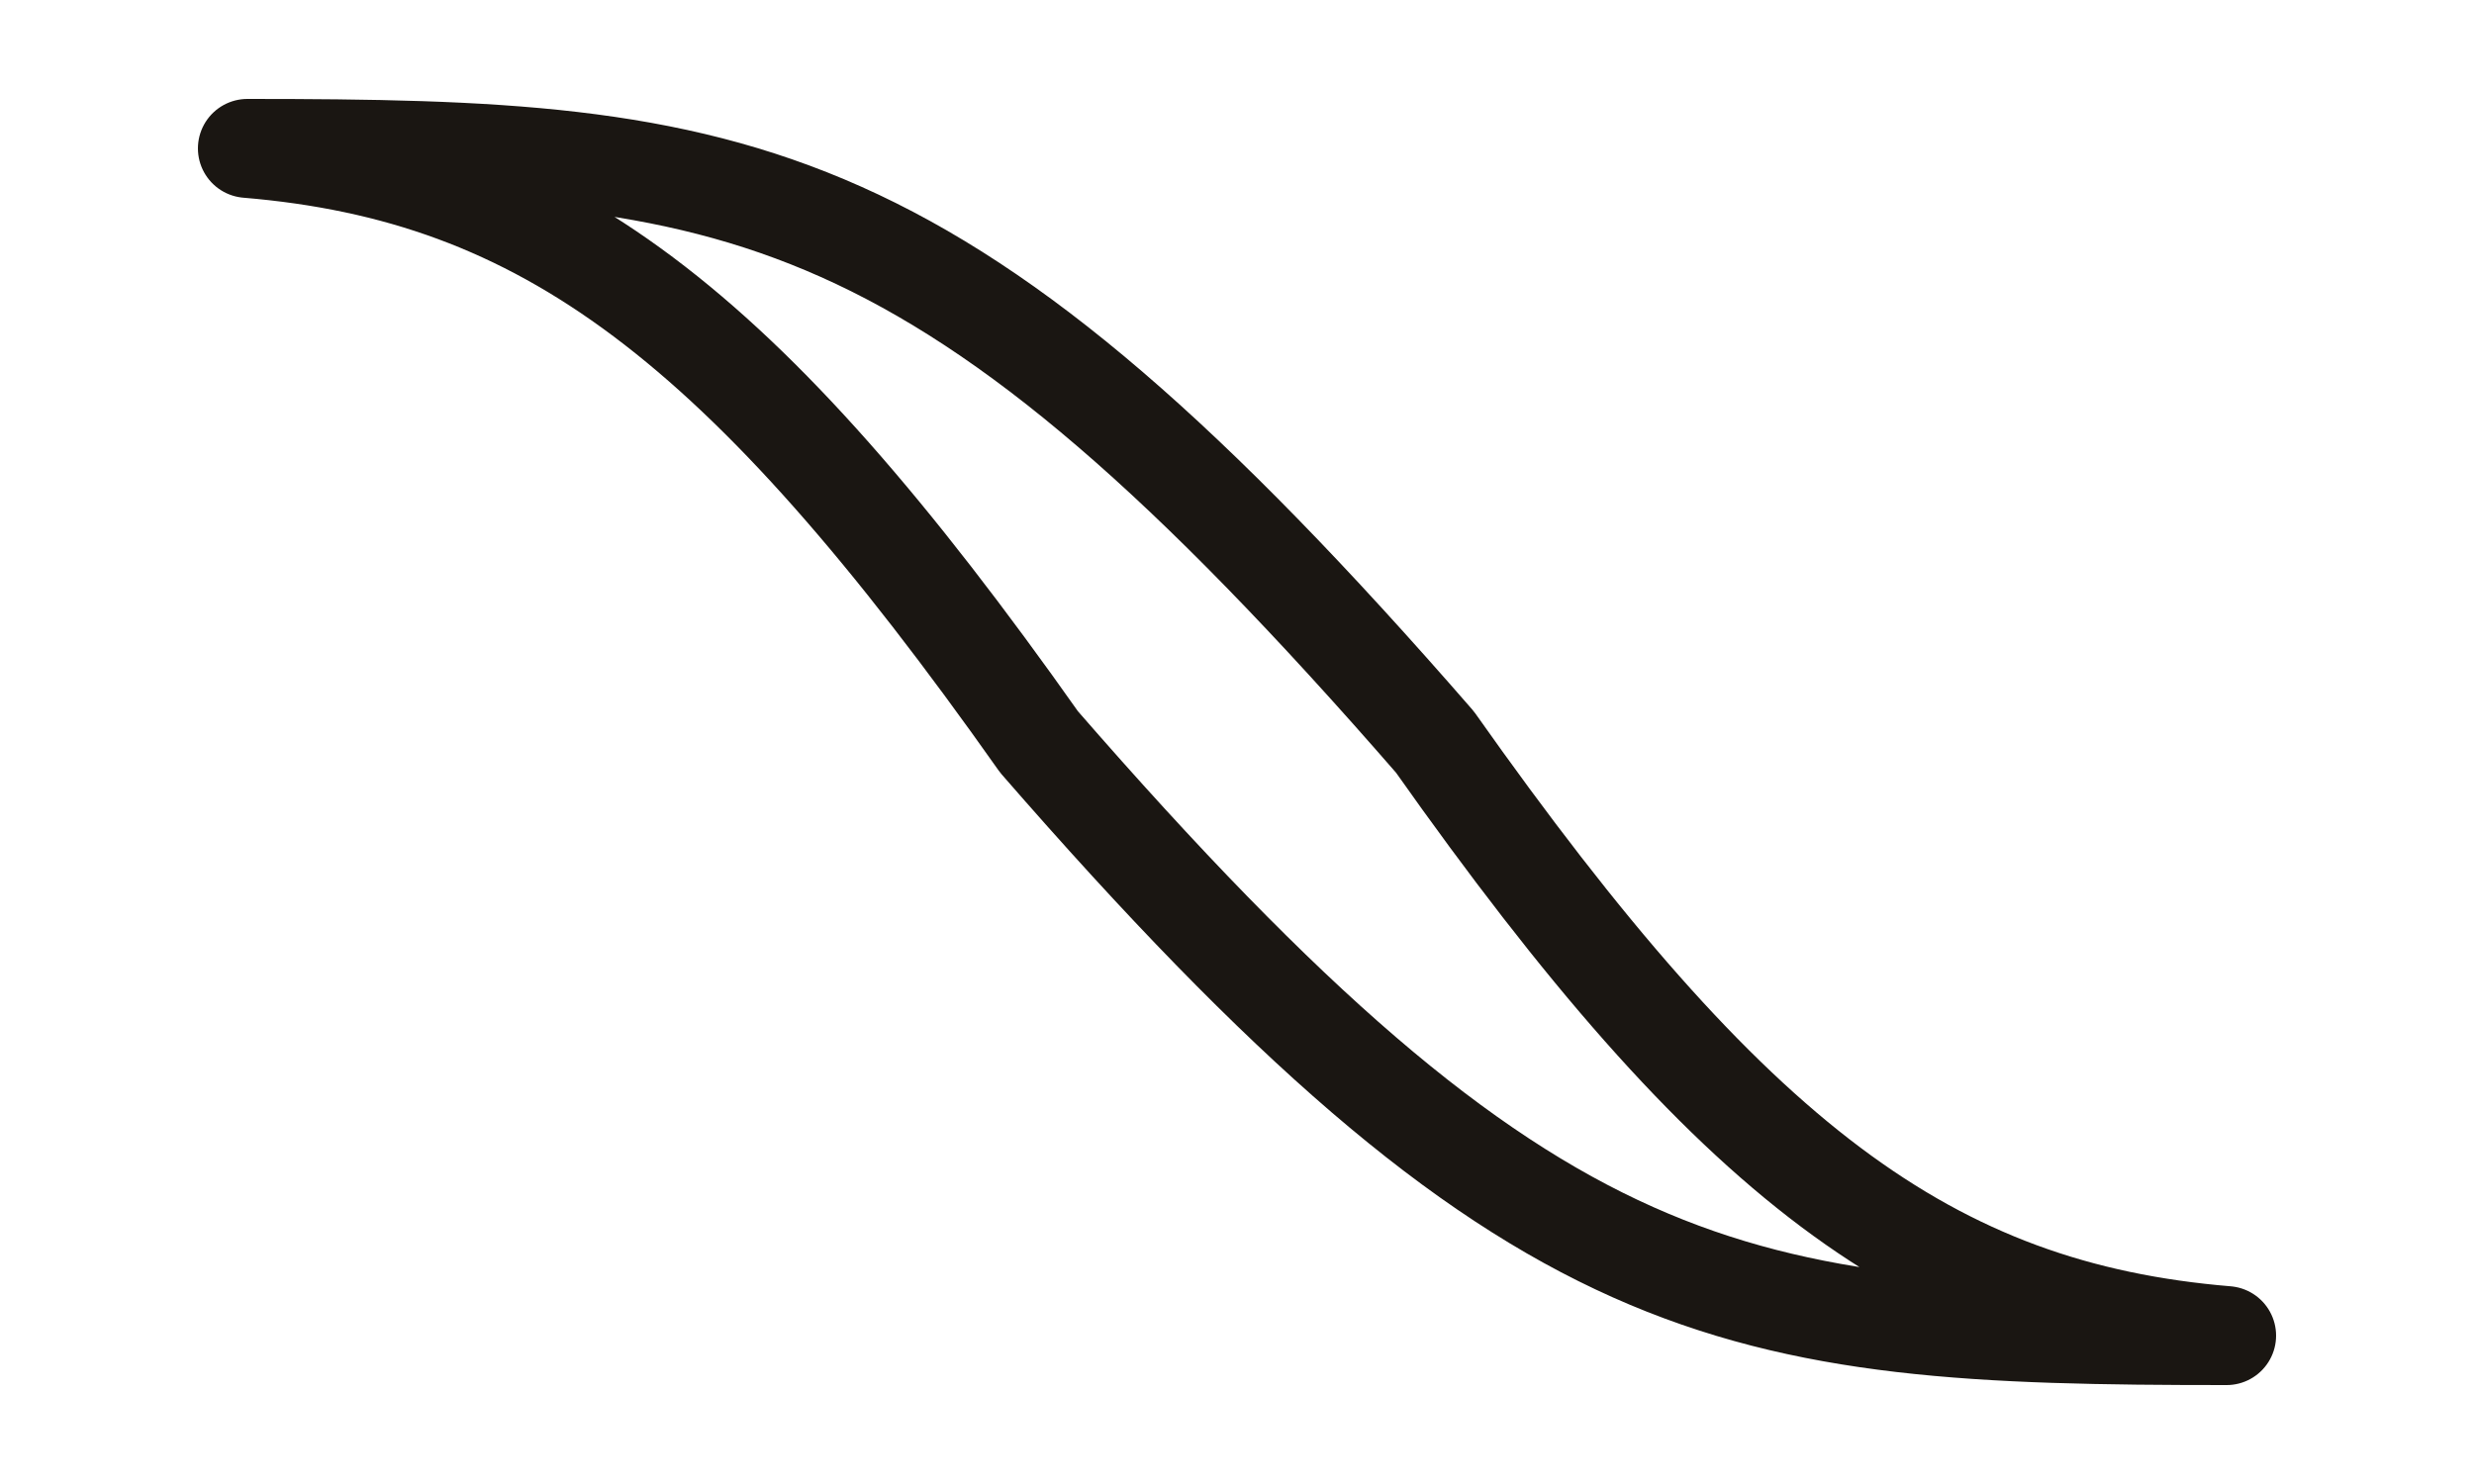
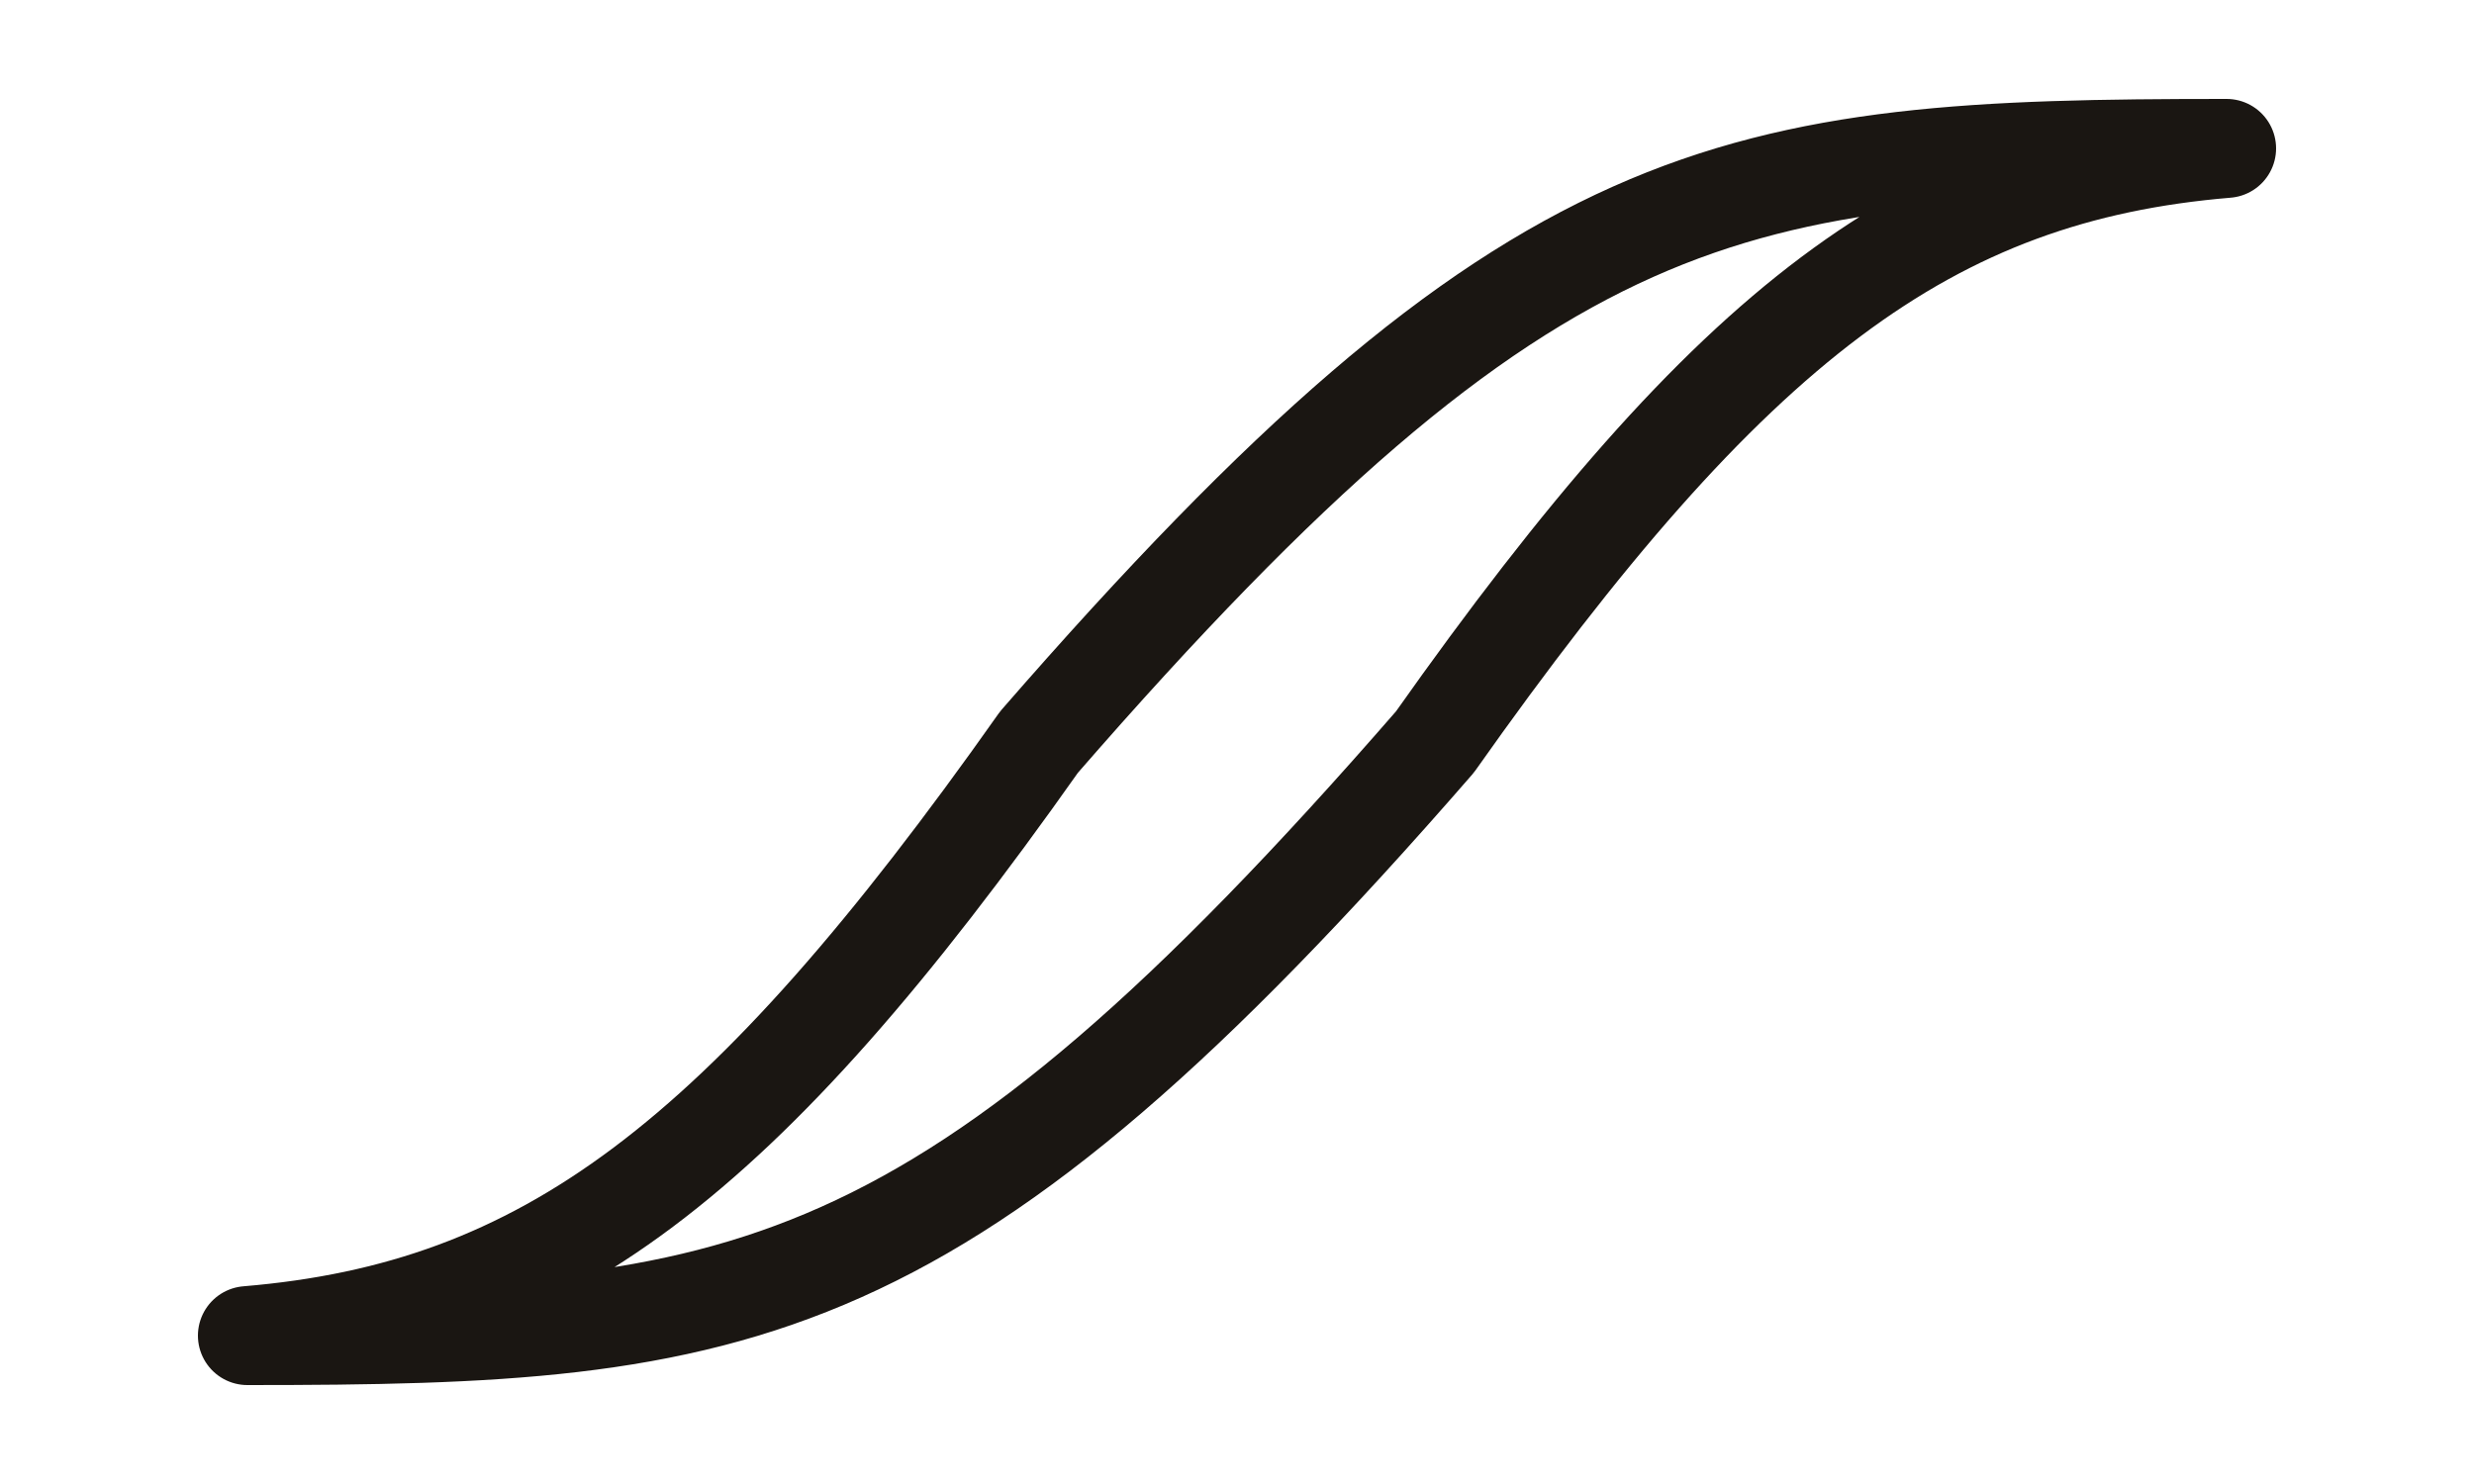
<svg xmlns="http://www.w3.org/2000/svg" viewBox="0 0 100 60">
  <style>
    @media (prefers-color-scheme: dark) {
      path { stroke: #ece5d6; }
    }
  </style>
-   <path d="M 10 6 C 30 6, 38 7, 58 30 C 70 47, 78 53, 90 54 C 70 54, 62 53, 42 30 C 30 13, 22 7, 10 6 Z" fill="none" stroke="#1a1612" stroke-width="4" stroke-linecap="round" stroke-linejoin="round" />
+   <path d="M 10 54 C 30 54, 38 53, 58 30 C 70 13, 78 7, 90 6 C 70 6, 62 7, 42 30 C 30 47, 22 53, 10 54 Z" fill="none" stroke="#1a1612" stroke-width="4" stroke-linecap="round" stroke-linejoin="round" />
</svg>
